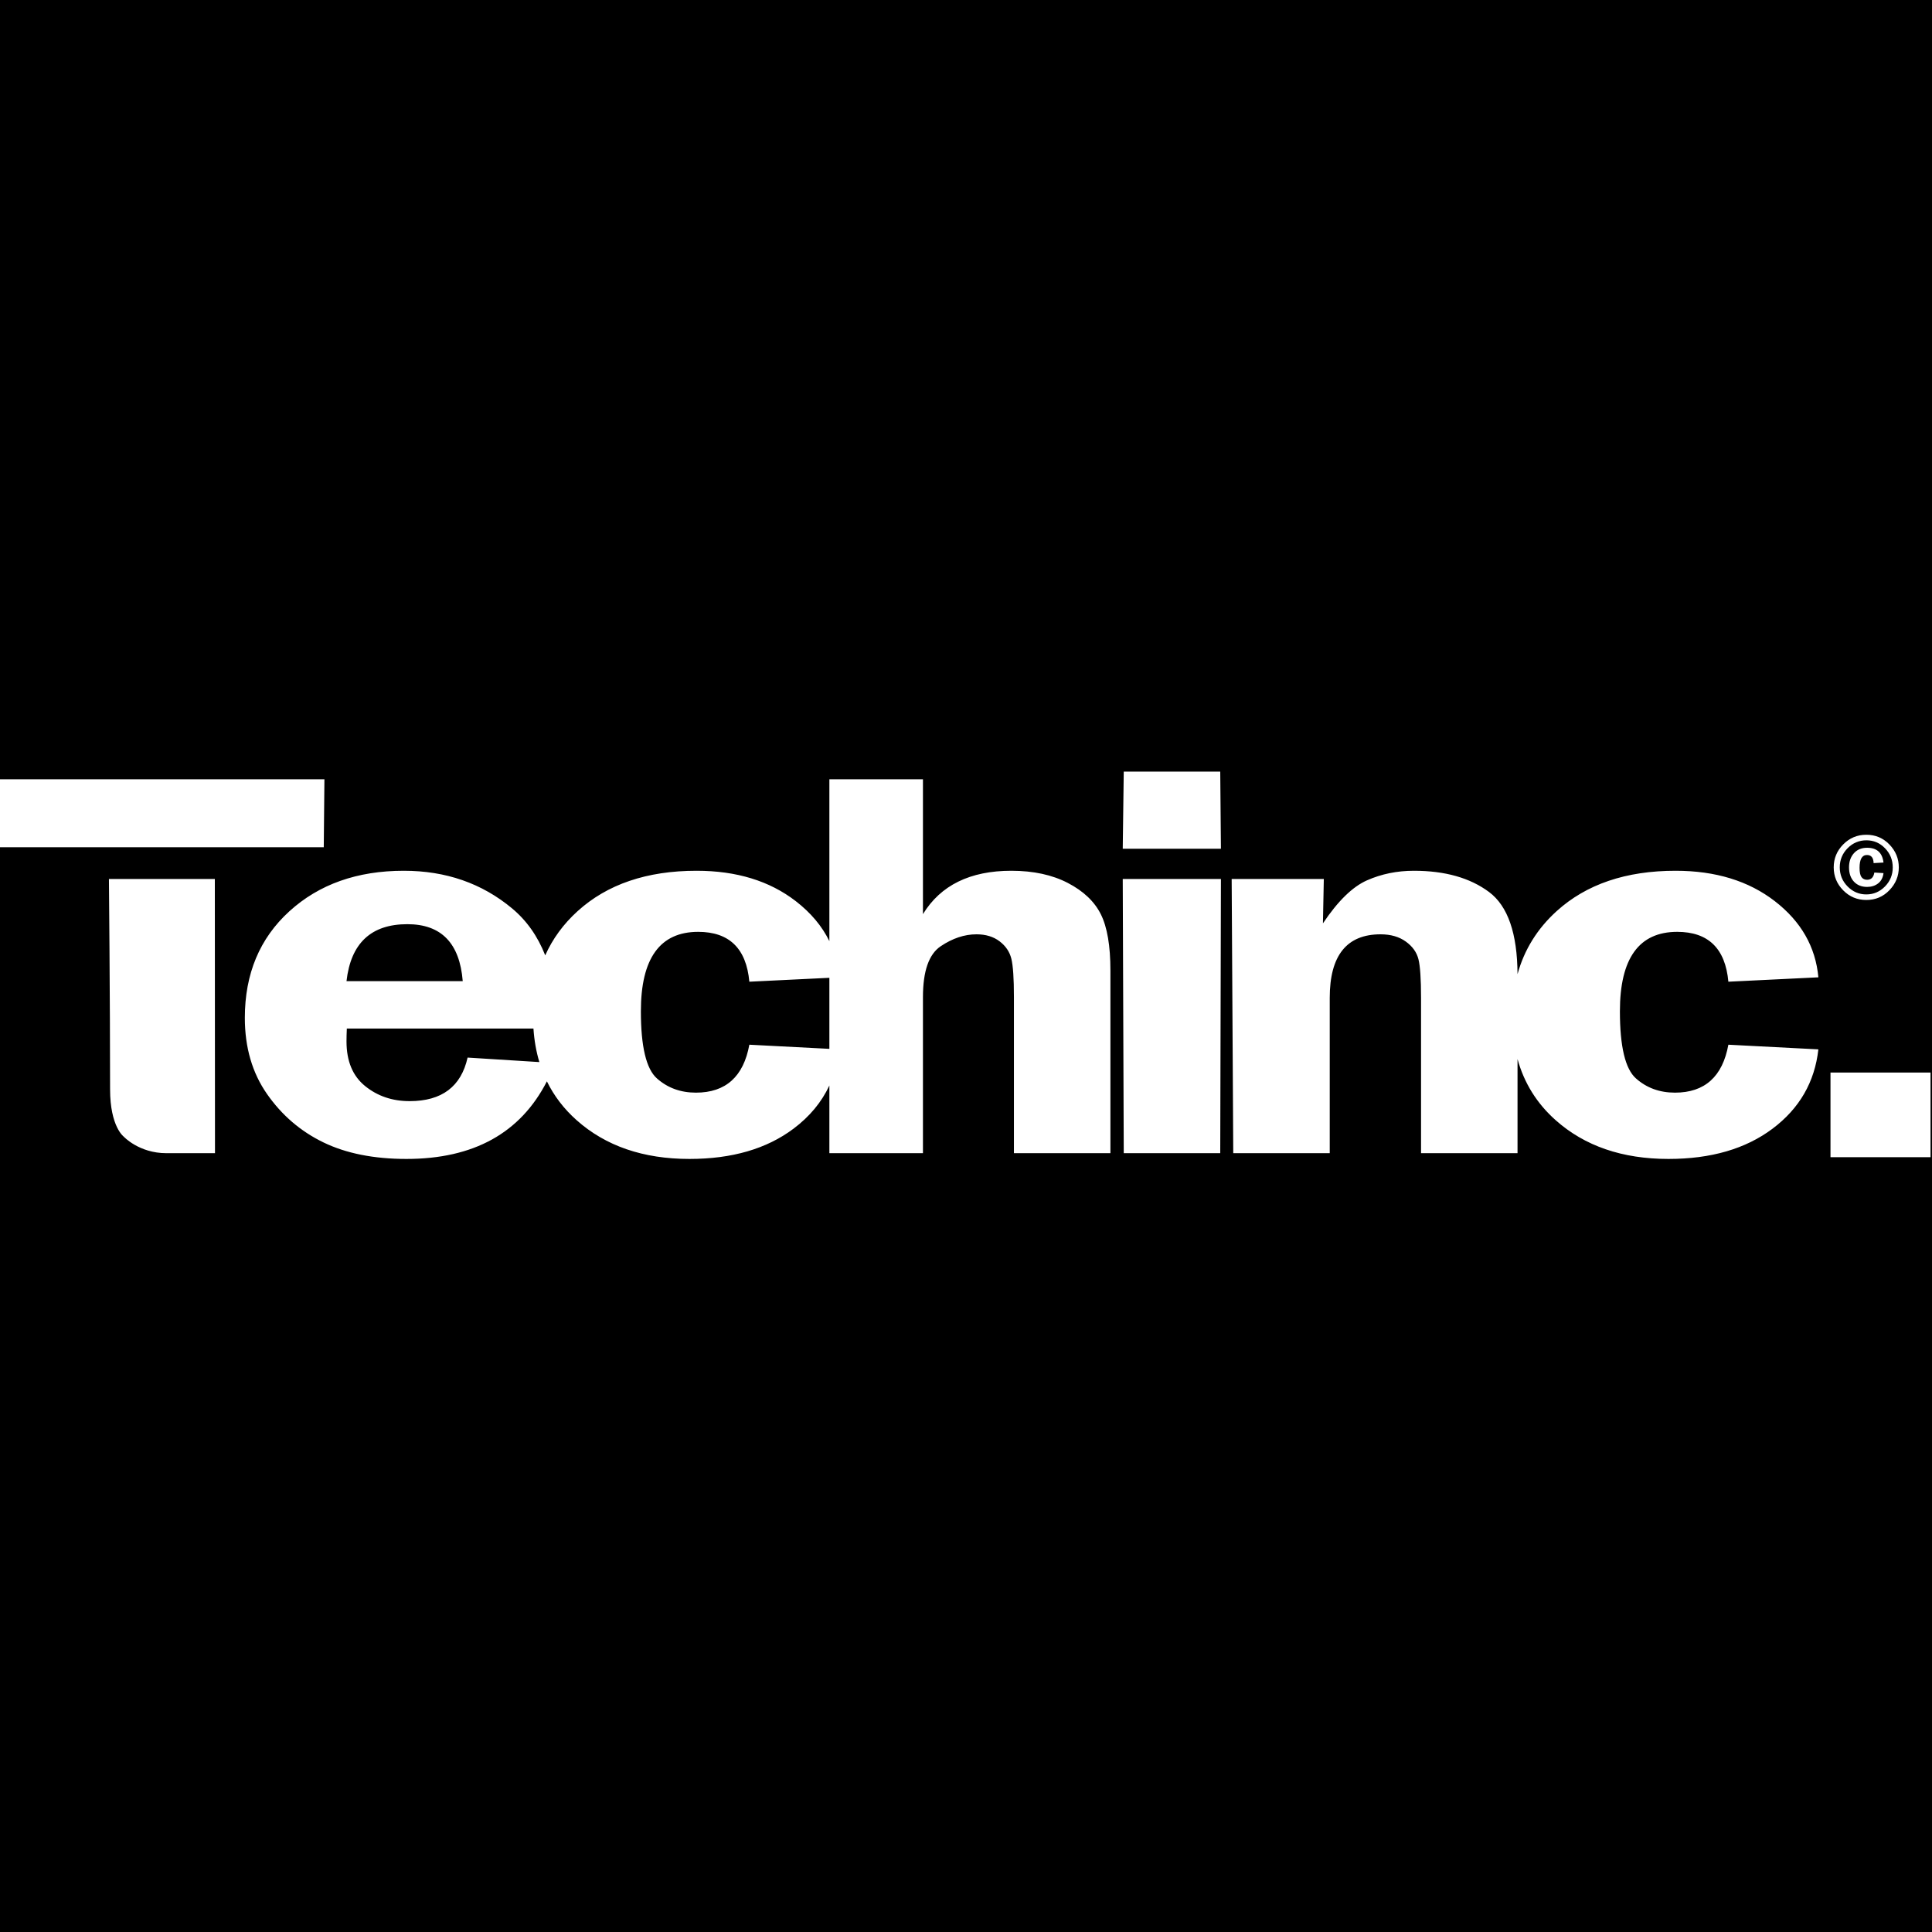
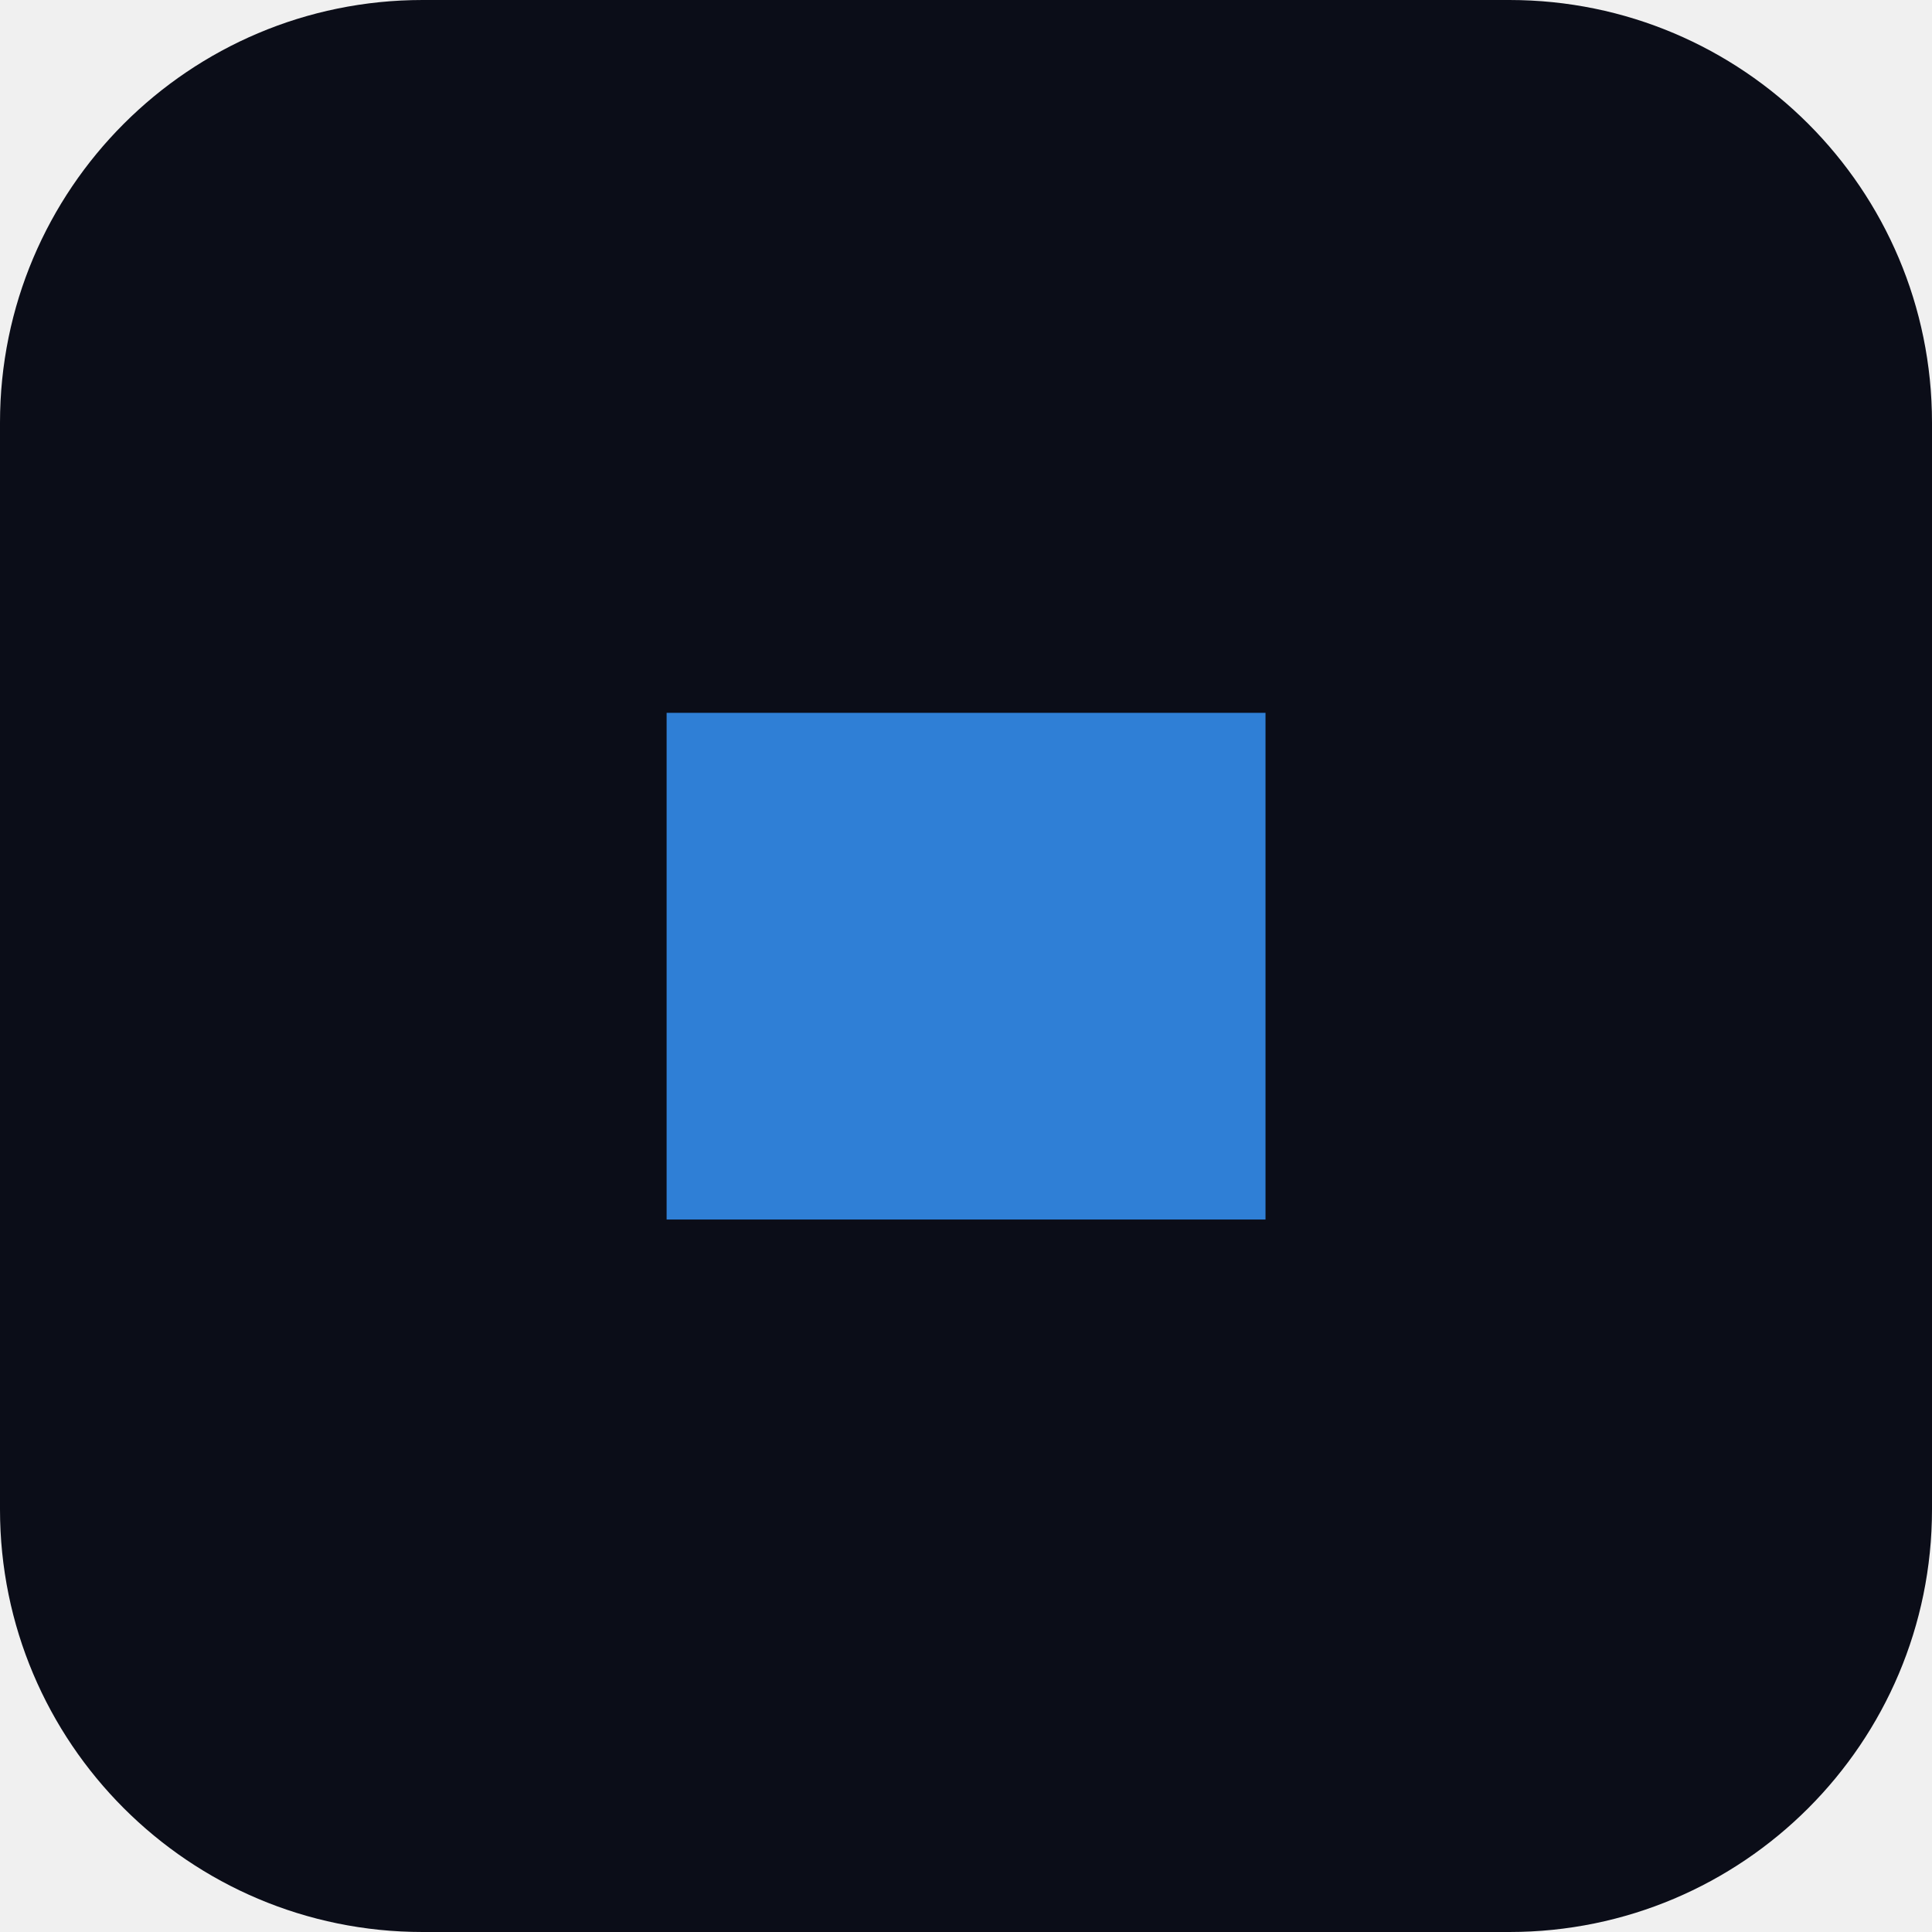
- <svg xmlns="http://www.w3.org/2000/svg" viewBox="0 0 1277 1277">
-   <rect width="1277" height="1277" fill="#000" />
-   <g transform="translate(0,510.0)">
-     <path fill-rule="evenodd" fill="#fff" d="M1209.904,254.873 L1209.904,198.925 L1276.032,198.925 L1276.032,254.873 L1209.904,254.873 ZM1233.577,84.860 C1227.588,84.860 1222.500,82.737 1218.314,78.491 C1214.128,74.246 1212.035,69.183 1212.035,63.305 C1212.035,57.426 1214.133,52.364 1218.329,48.118 C1222.526,43.873 1227.608,41.749 1233.577,41.749 C1239.606,41.749 1244.694,43.893 1248.839,48.179 C1252.984,52.466 1255.057,57.508 1255.057,63.305 C1255.057,69.061 1252.990,74.093 1248.855,78.399 C1244.719,82.706 1239.627,84.860 1233.577,84.860 ZM1245.967,50.695 C1242.575,47.181 1238.476,45.424 1233.668,45.424 C1228.800,45.424 1224.644,47.171 1221.202,50.664 C1217.759,54.157 1216.038,58.366 1216.038,63.289 C1216.038,68.213 1217.764,72.426 1221.217,75.930 C1224.670,79.434 1228.790,81.185 1233.577,81.185 C1238.364,81.185 1242.473,79.439 1245.906,75.945 C1249.338,72.452 1251.055,68.244 1251.055,63.320 C1251.055,58.417 1249.359,54.209 1245.967,50.695 ZM1234.096,71.510 C1236.765,71.510 1238.364,69.918 1238.893,66.734 L1244.944,67.101 C1244.577,70.072 1243.400,72.335 1241.414,73.891 C1239.428,75.447 1236.989,76.225 1234.096,76.225 C1230.470,76.225 1227.573,75.066 1225.403,72.746 C1223.234,70.427 1222.149,67.274 1222.149,63.289 C1222.149,59.488 1223.223,56.382 1225.373,53.970 C1227.521,51.559 1230.440,50.353 1234.127,50.353 C1240.564,50.353 1244.169,53.608 1244.944,60.118 L1238.405,60.488 C1238.302,56.916 1236.836,55.130 1234.005,55.130 C1230.745,55.130 1229.116,57.957 1229.116,63.612 C1229.116,66.542 1229.548,68.591 1230.414,69.759 C1231.280,70.926 1232.507,71.510 1234.096,71.510 ZM1107.095,212.209 C1126.783,212.209 1138.554,201.648 1142.406,180.524 L1201.900,183.602 C1199.472,205.210 1189.380,222.683 1171.618,236.019 C1153.855,249.358 1130.920,256.026 1102.815,256.026 C1072.282,256.026 1047.421,247.488 1028.234,230.406 C1015.820,219.358 1007.429,205.895 1003.045,190.023 L1003.045,252.224 L939.272,252.224 L939.272,149.563 C939.272,137.132 938.700,128.622 937.560,124.033 C936.416,119.447 933.634,115.555 929.213,112.355 C924.789,109.158 919.225,107.557 912.521,107.557 C890.120,107.557 878.922,121.561 878.922,149.563 L878.922,252.224 L815.148,252.224 L814.1,71.000 L875.000,71.000 L874.428,100.314 C884.272,85.589 893.973,76.115 903.533,71.888 C913.089,67.664 923.435,65.551 934.563,65.551 C955.108,65.551 971.657,70.230 984.213,79.583 C996.639,88.844 1002.914,106.952 1003.039,133.894 C1007.497,117.728 1016.106,103.848 1028.876,92.257 C1048.491,74.454 1074.707,65.551 1107.523,65.551 C1133.916,65.551 1155.781,72.250 1173.116,85.648 C1190.450,99.047 1200.044,115.826 1201.900,135.983 L1142.406,138.880 C1140.406,116.912 1129.138,105.927 1108.593,105.927 C1083.340,105.927 1070.714,123.431 1070.714,158.435 C1070.714,181.732 1074.245,196.519 1081.307,202.794 C1088.369,209.072 1096.963,212.209 1107.095,212.209 ZM742.771,252.224 L742.1,71.000 L807.000,71.000 L806.545,252.224 L742.771,252.224 ZM742.771,0.007 L806.545,0.007 L807.000,51.000 L742.1,51.000 L742.771,0.007 ZM670.181,149.070 C670.181,136.744 669.612,128.285 668.475,123.691 C667.338,119.099 664.744,115.263 660.691,112.179 C656.638,109.099 651.555,107.557 645.443,107.557 C637.481,107.557 629.590,110.188 621.772,115.444 C613.954,120.701 610.045,131.909 610.045,149.070 L610.045,252.224 L548.197,252.224 L548.197,207.488 C543.062,218.487 535.180,228.005 524.507,236.019 C506.744,249.358 483.809,256.026 455.704,256.026 C425.171,256.026 400.310,247.488 381.123,230.406 C372.747,222.952 366.201,214.399 361.481,204.748 C343.973,238.932 313.021,256.026 268.620,256.026 C247.076,256.026 228.778,252.374 213.728,245.072 C198.674,237.770 186.261,227.119 176.491,213.115 C166.717,199.114 161.831,182.334 161.831,162.780 C161.831,133.692 171.639,110.213 191.257,92.348 C210.872,74.485 236.091,65.551 266.908,65.551 C294.729,65.551 318.590,73.851 338.493,90.447 C348.118,98.474 355.409,108.816 360.379,121.458 C365.273,110.495 372.398,100.759 381.765,92.257 C401.380,74.454 427.596,65.551 460.412,65.551 C486.805,65.551 508.670,72.250 526.005,85.648 C535.960,93.343 543.348,102.158 548.197,112.082 L548.197,5.077 L610.045,5.077 L610.045,94.215 C621.742,75.107 641.216,65.551 668.469,65.551 C683.021,65.551 695.467,68.238 705.813,73.608 C716.155,78.980 723.431,85.892 727.641,94.339 C731.848,102.790 733.954,115.161 733.954,131.457 L733.954,252.224 L670.181,252.224 L670.181,149.070 ZM269.262,100.858 C245.293,100.858 231.881,113.413 229.029,138.518 L305.857,138.518 C303.857,113.413 291.659,100.858 269.262,100.858 ZM352.598,169.841 L229.243,169.841 C229.099,173.100 229.029,175.938 229.029,178.351 C229.029,191.388 233.129,201.227 241.334,207.864 C249.537,214.504 259.344,217.822 270.760,217.822 C292.017,217.822 304.787,208.226 309.067,189.034 L356.505,192.007 C354.421,185.088 353.116,177.701 352.598,169.841 ZM548.197,136.304 L495.295,138.880 C493.296,116.912 482.027,105.927 461.482,105.927 C436.229,105.927 423.603,123.431 423.603,158.435 C423.603,181.732 427.134,196.519 434.196,202.794 C441.259,209.072 449.852,212.209 459.984,212.209 C479.673,212.209 491.443,201.648 495.295,180.524 L548.197,183.261 L548.197,136.304 ZM0.000,50.000 L-0.000,5.077 L214.434,5.077 L214.000,50.000 L0.000,50.000 ZM142.100,252.224 C142.100,252.224 126.414,252.224 109.964,252.224 C91.828,252.224 81.742,241.237 81.742,241.237 C81.742,241.237 72.762,234.660 72.762,209.988 C72.762,151.767 72.000,71.000 72.000,71.000 L142.000,71.000 L142.100,252.224 Z" />
+ <svg xmlns="http://www.w3.org/2000/svg" viewBox="0 0 512 512">
+   <rect width="512" height="512" rx="112" fill="#0b0d18" />
+   <g transform="translate(-2727.1 -288.5) scale(2.4)">
+     <path fill="#2f7fd6" d="M1209.9,254.87v-55.95h66.13v55.95h-66.13Z" />
  </g>
</svg>
